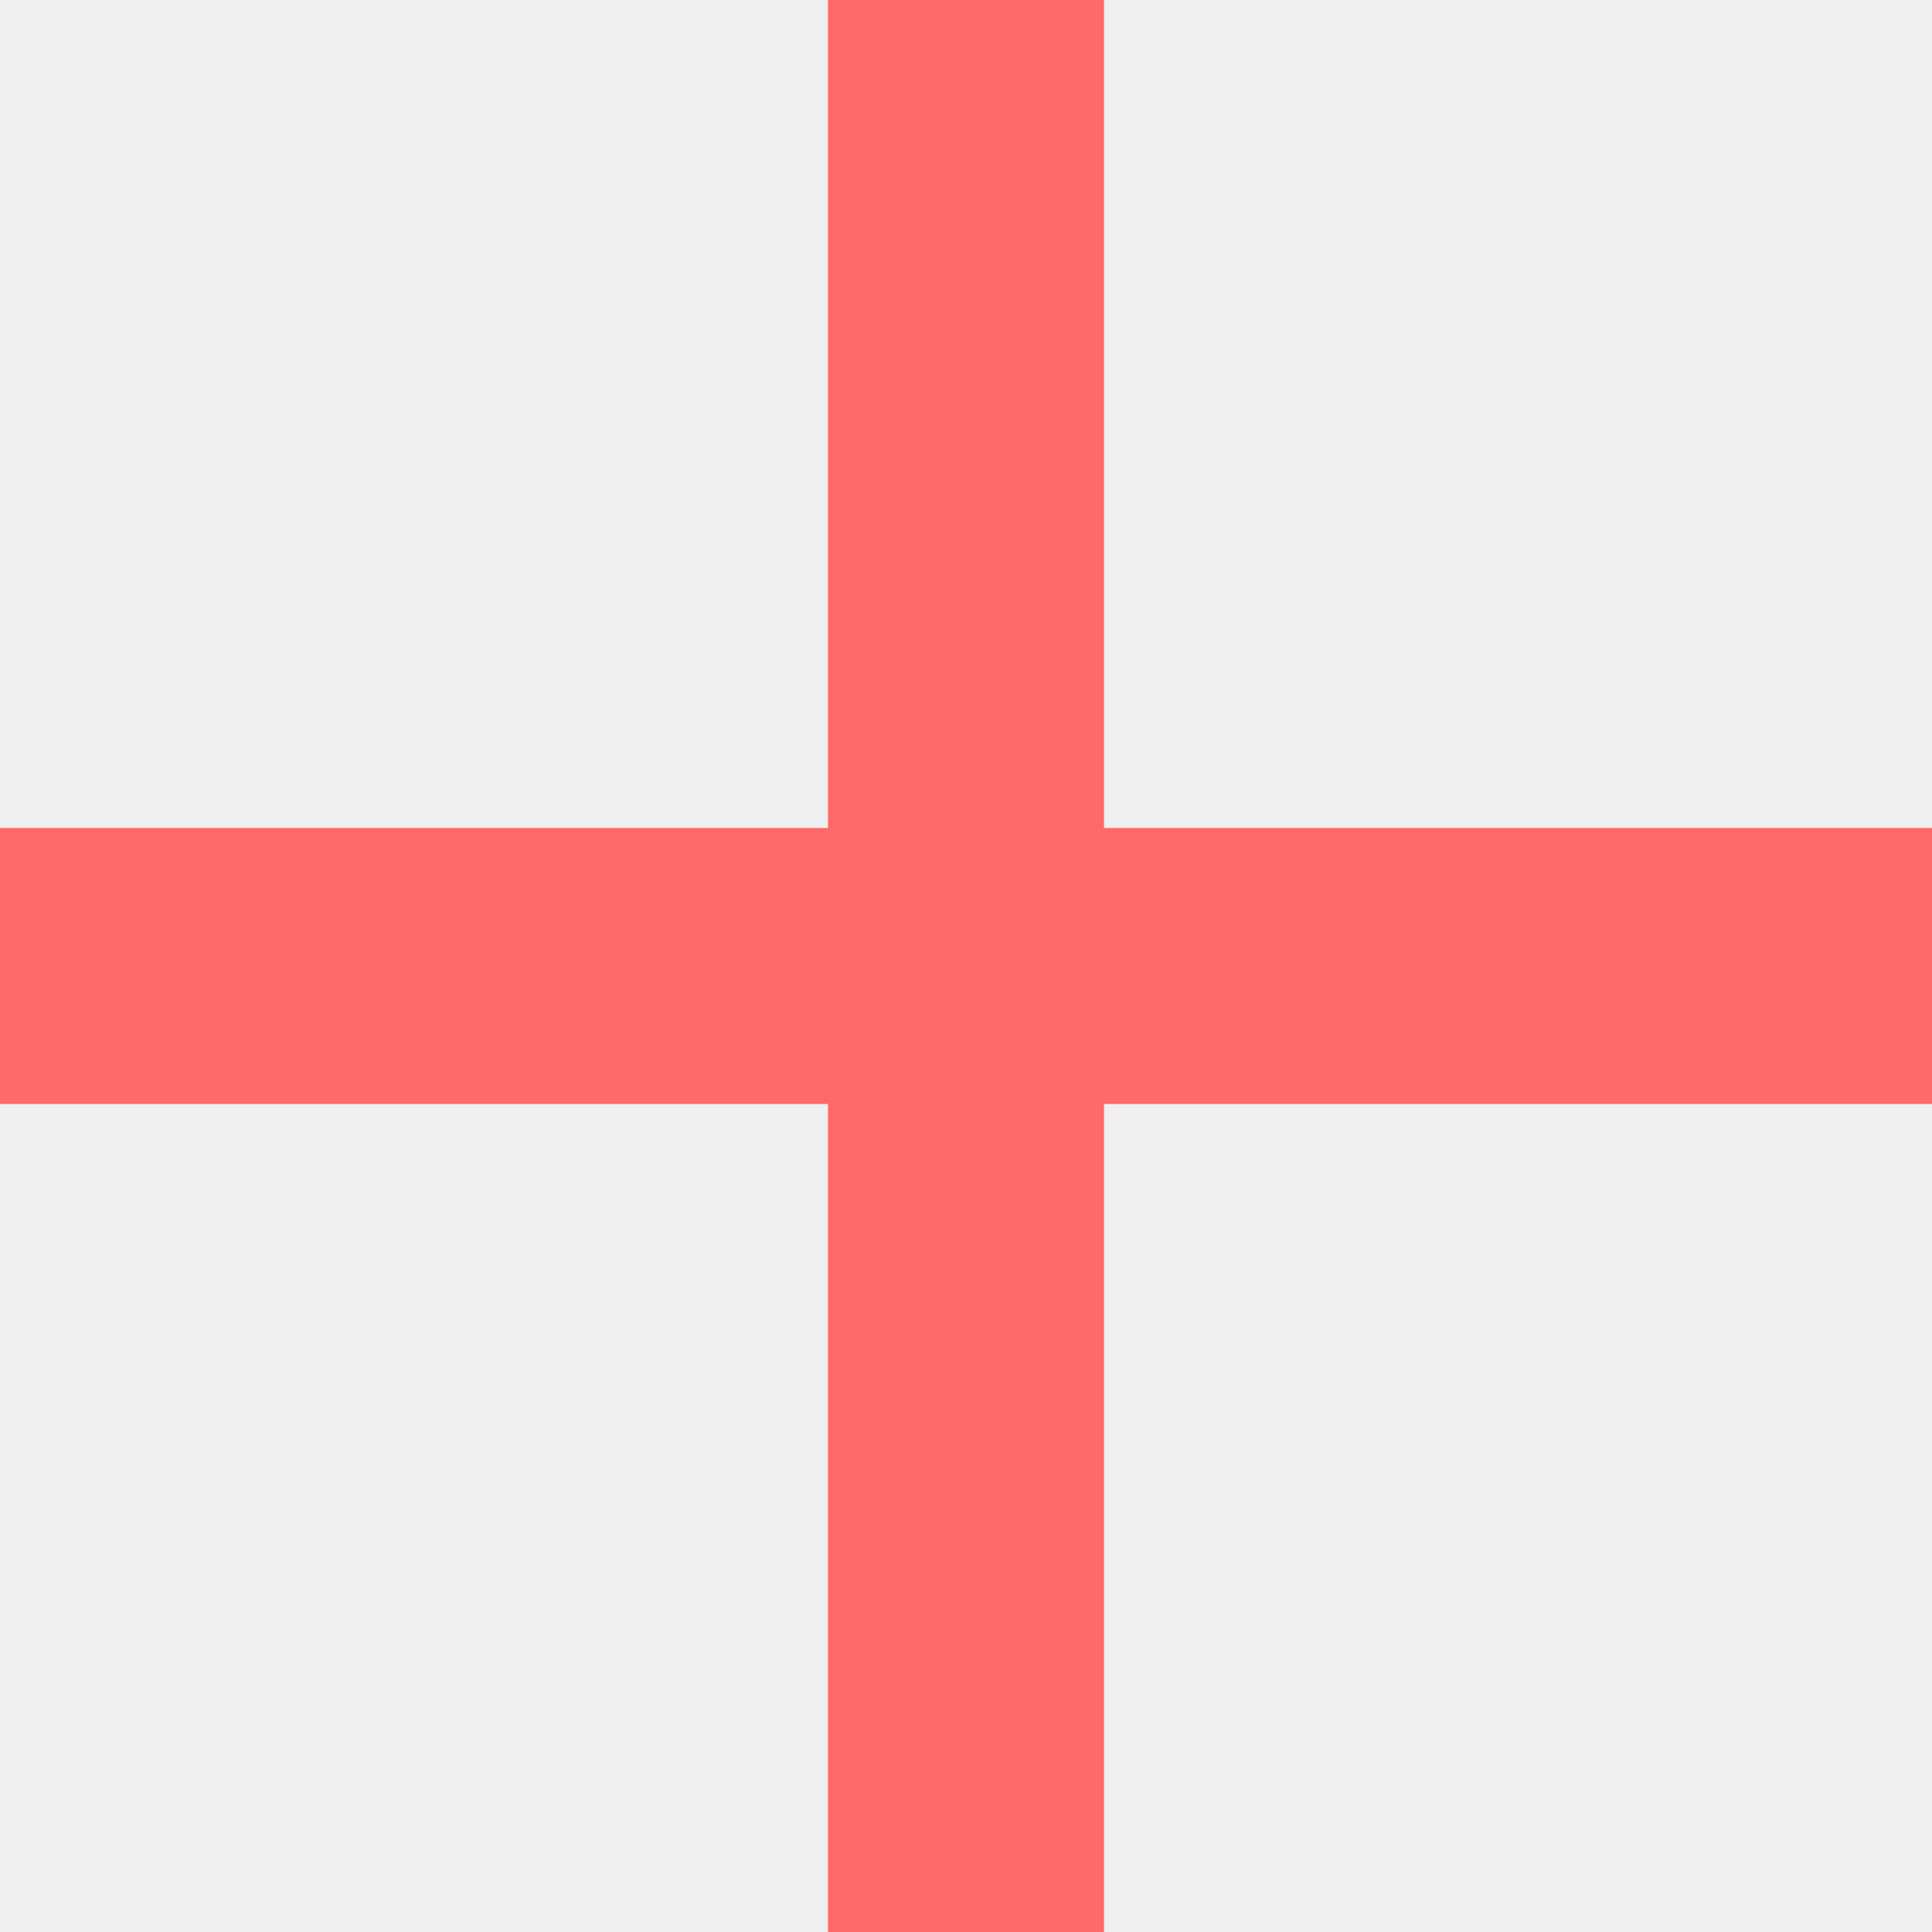
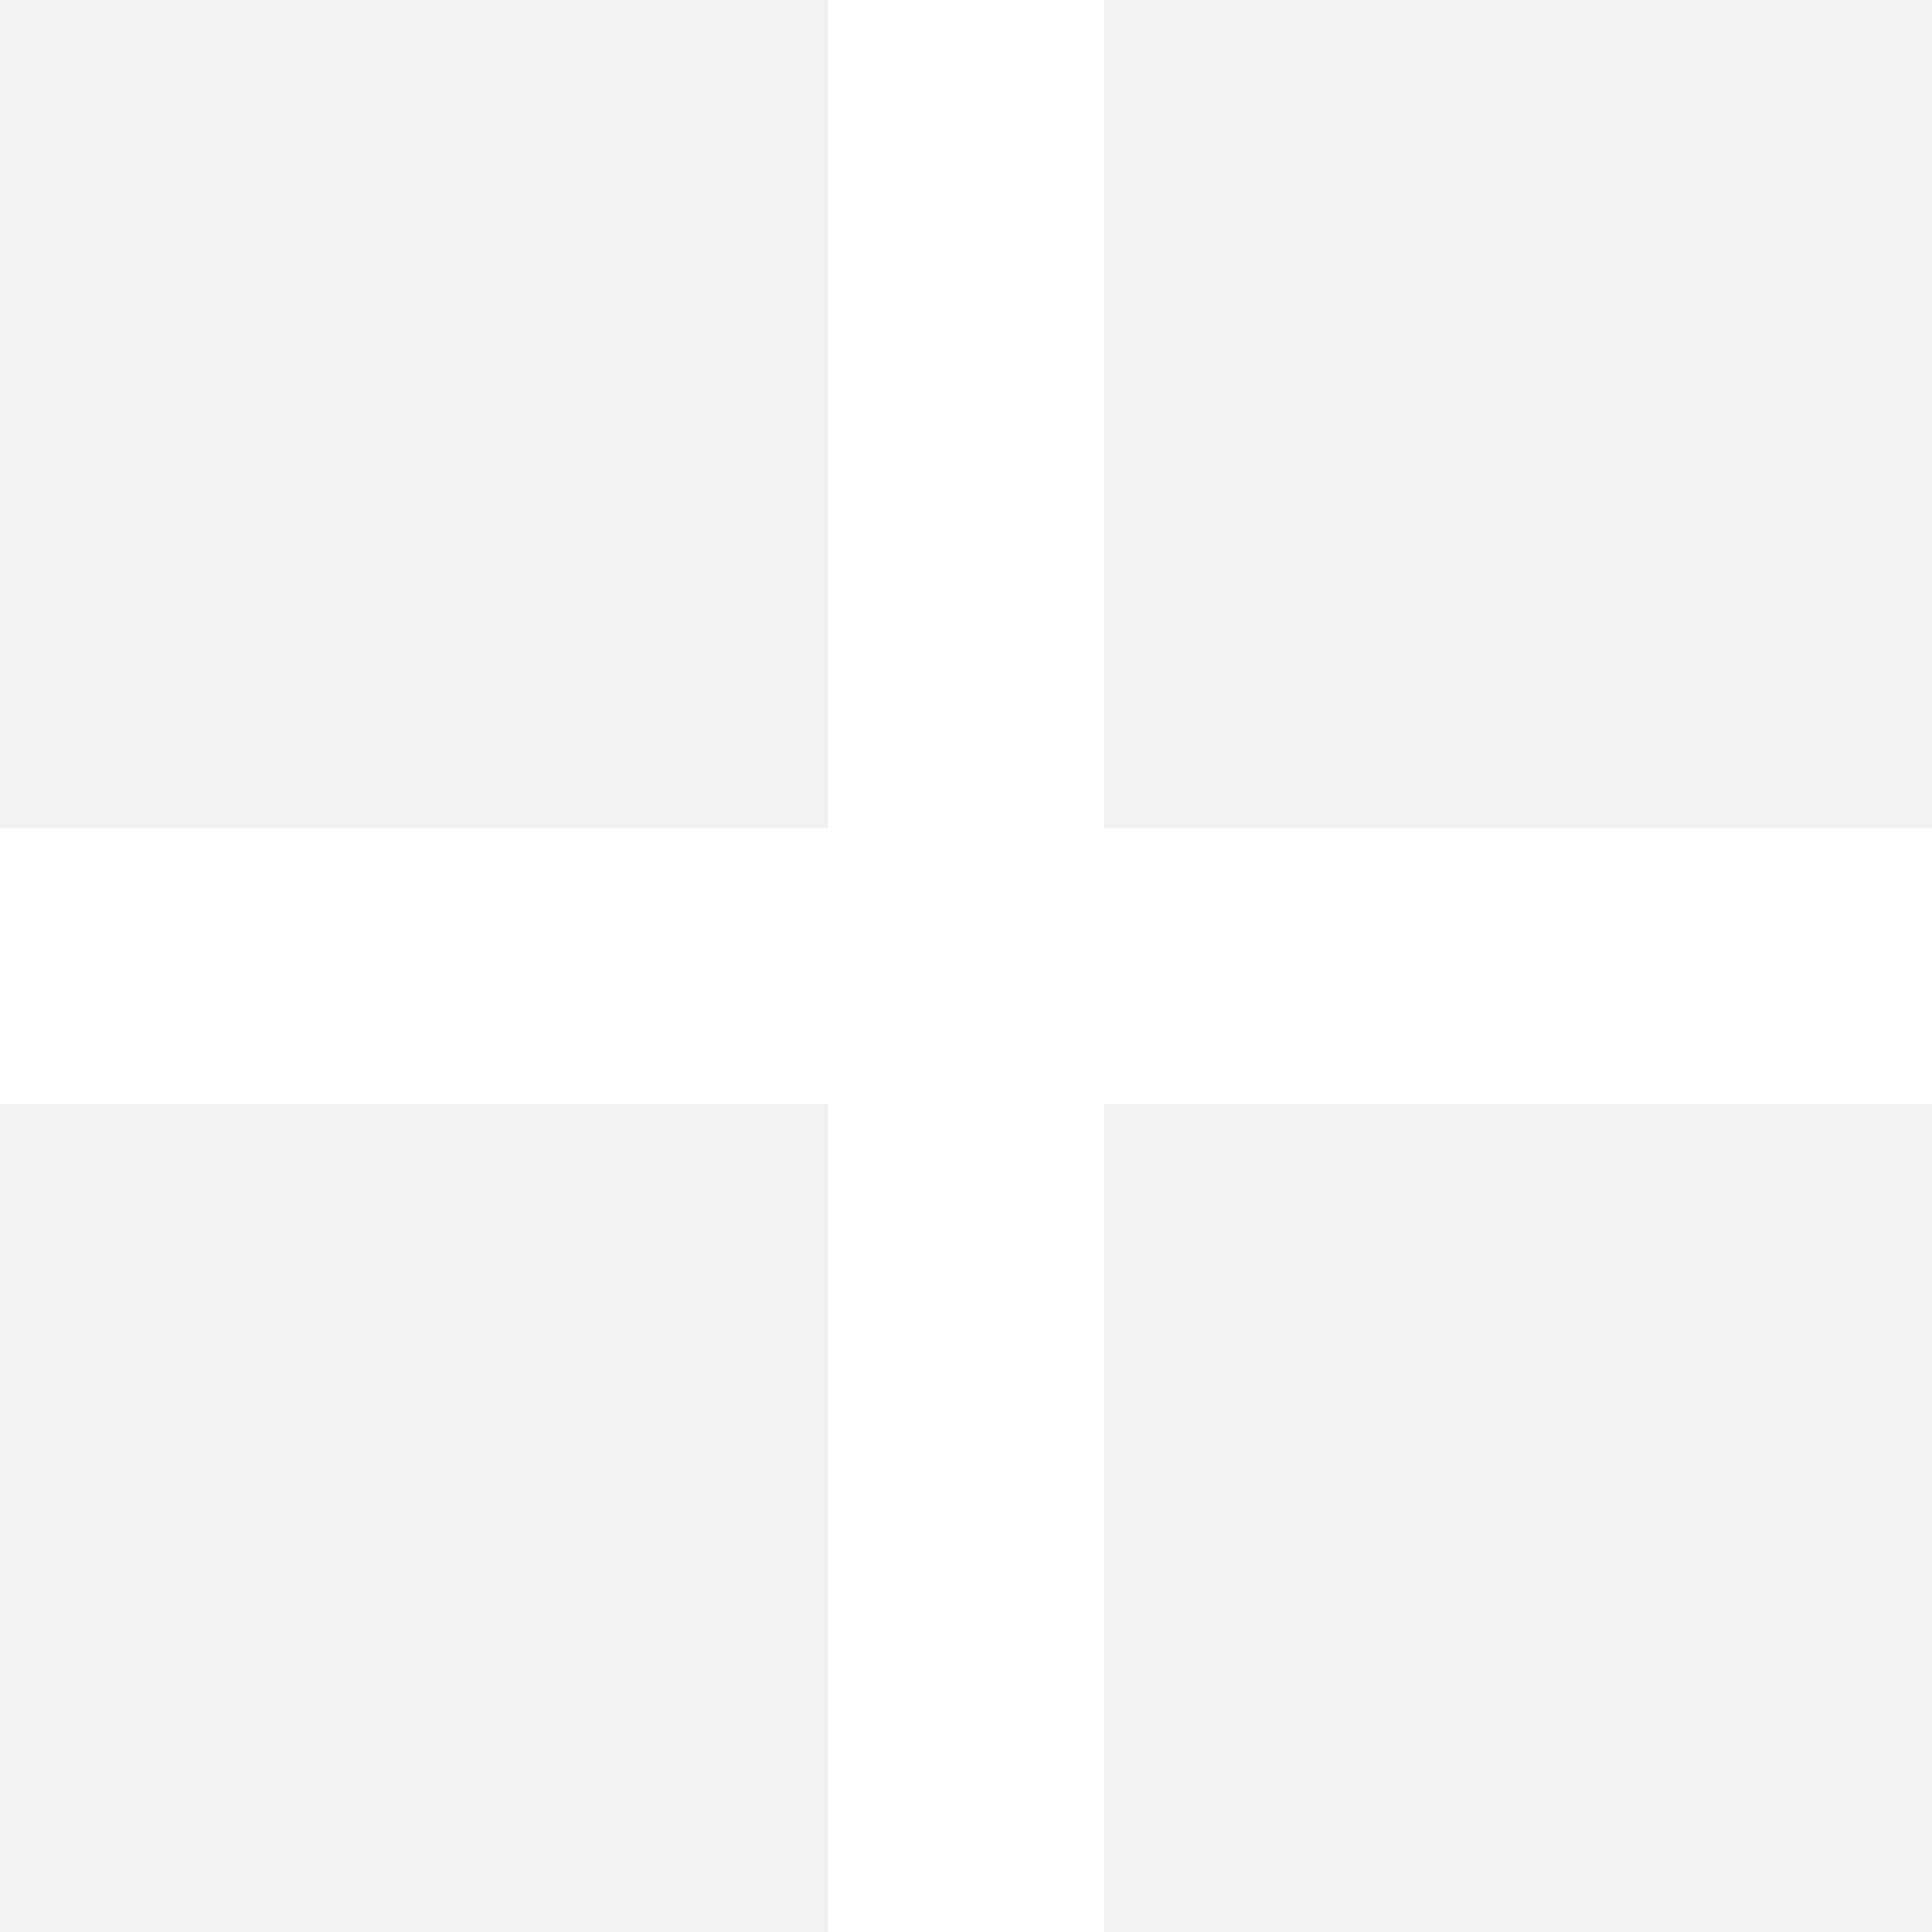
<svg xmlns="http://www.w3.org/2000/svg" width="30" height="30" viewBox="0 0 30 30" fill="none">
-   <path d="M12.857 17.143H0V12.857H12.857V0H17.143V12.857H30V17.143H17.143V30H12.857V17.143Z" fill="#FF6969" />
+   <path d="M12.857 17.143H0V12.857H12.857V0H17.143V12.857H30V17.143H17.143V30H12.857V17.143Z" fill="#FFF" />
</svg>
